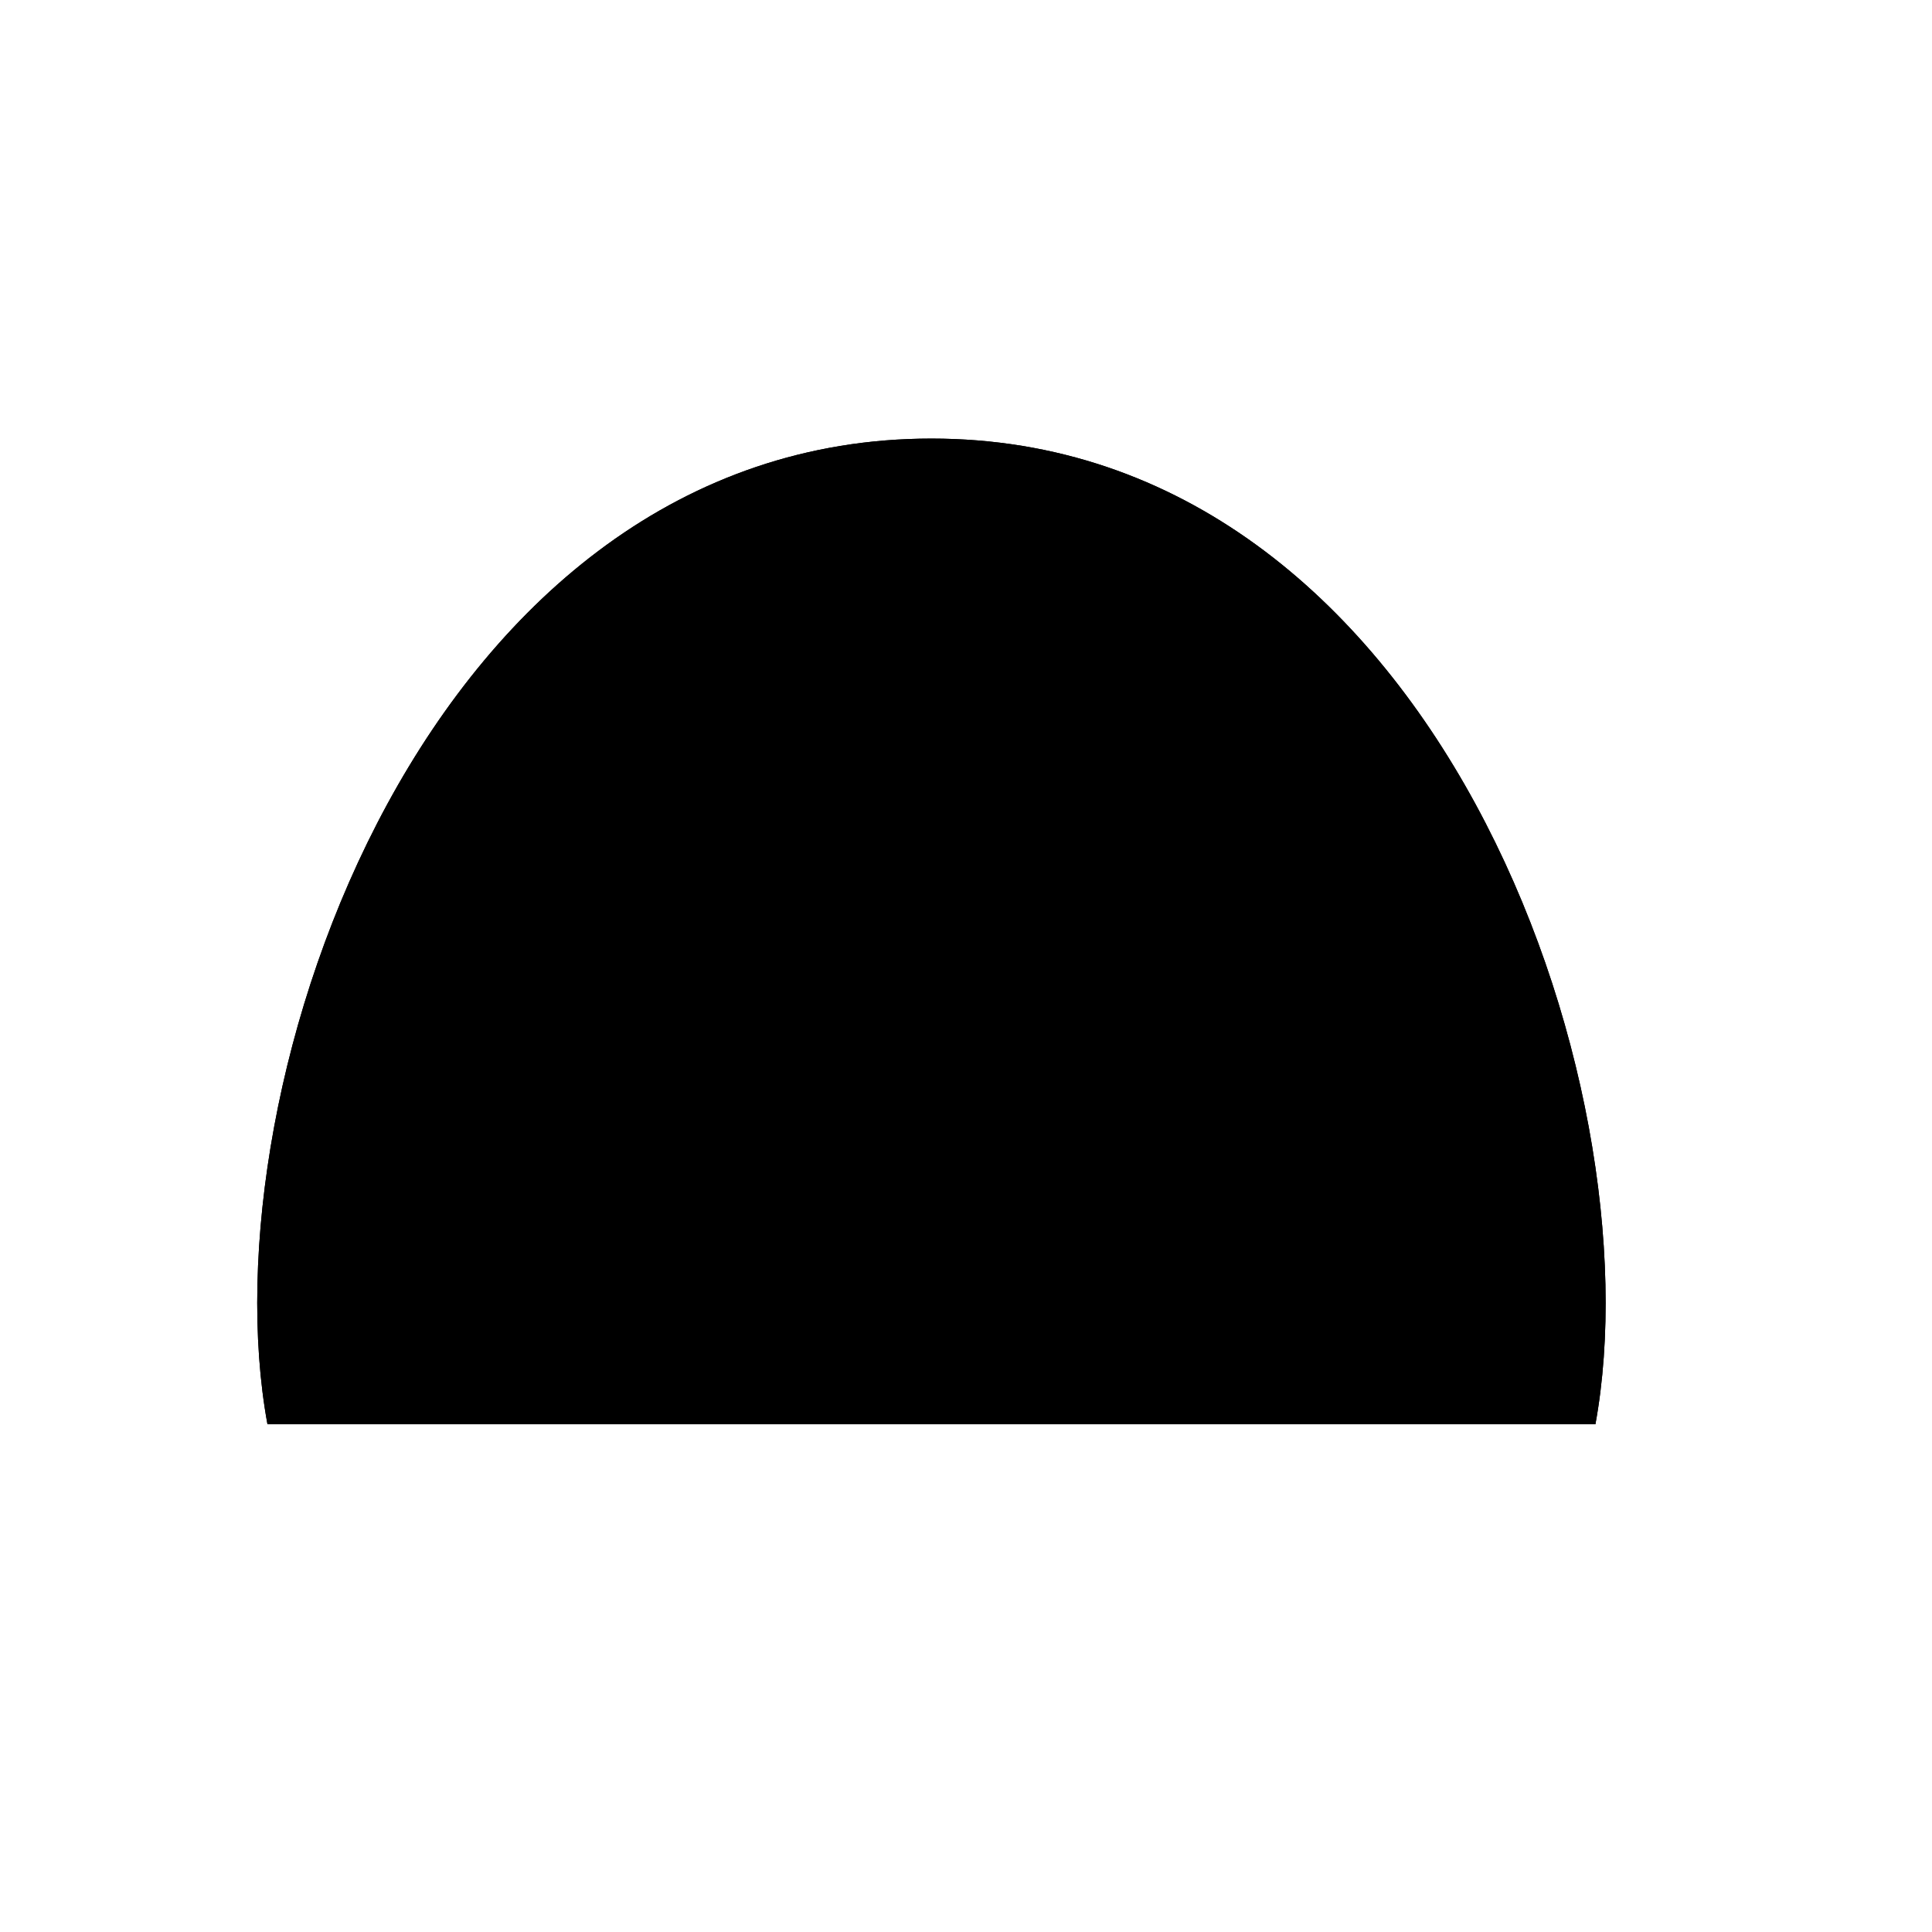
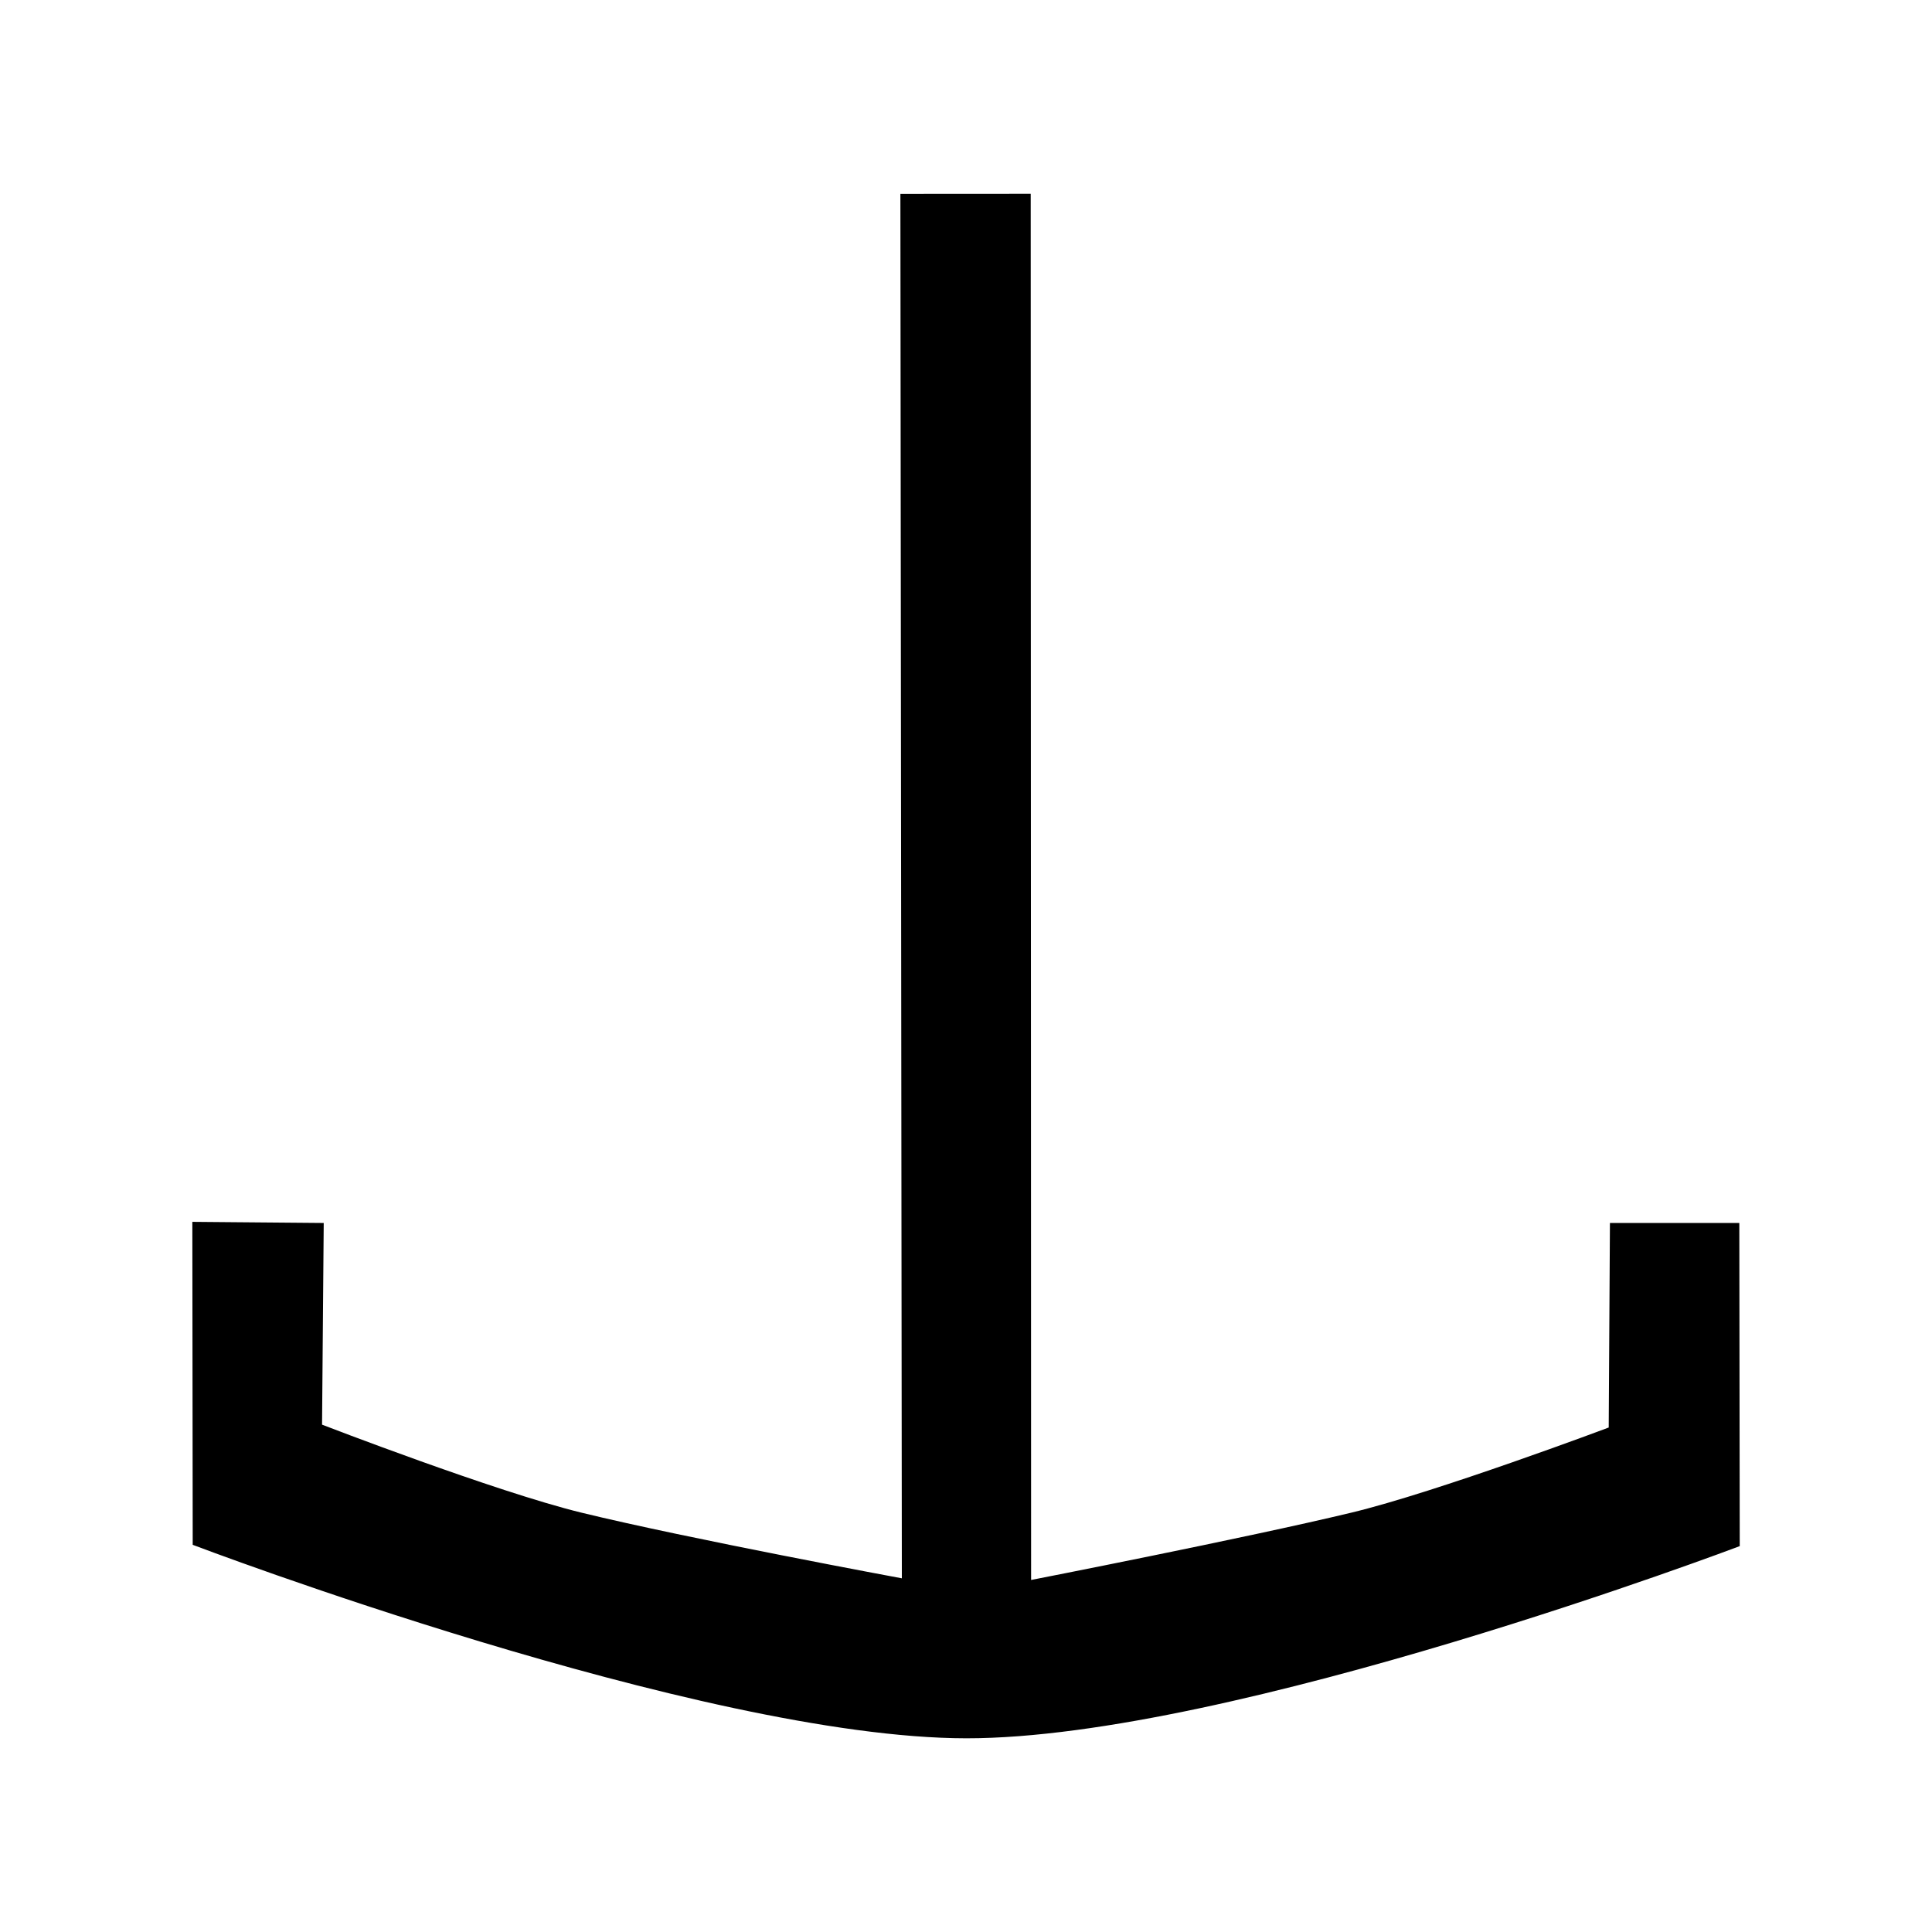
- <svg viewBox="0 0 147 147">
-   <g id="_10_fill" data-name="10 fill">
-     <path class="cls-1" d="M121.39,108.37c4.75-25.87-12.25-75-50.52-75s-55.27,49.12-50.52,75Z" />
-   </g>
-   <g id="_10_stroke" data-name="10 stroke">
-     <path class="cls-2" d="M121.39,108.37c4.75-25.87-12.25-75-50.52-75s-55.27,49.12-50.52,75Z" />
-     <path class="cls-2" d="M100.22,108.37C103,90.13,93.11,55.5,70.86,55.5S38.75,90.13,41.51,108.37" />
-     <path class="cls-2" d="M50.64,108.37c-2.87-18.12,12.5-21.92,20.23-30.29,6.77-7.33,7.52-17.42,0-17.42s-6.77,10.08,0,17.42c7.72,8.37,23.1,12.17,20.23,30.29" />
-   </g>
+ <svg viewBox="0 0 150 150">
+   <path d="m 135.073,120.041 c 0,0 -39.427,14.936 -60.053,14.92 -20.636,-0.016 -60.058,-15.022 -60.058,-15.022 l -0.029,-25.075 10.201,0.088 -0.13,15.658 c 0,0 13.451,5.2 20.135,6.831 8.321,2.031 24.88,5.099 24.88,5.099 L 69.906,15.051 l 10.118,-0.006 0.031,107.623 c 0,0 16.528,-3.223 24.875,-5.229 6.601,-1.586 19.97,-6.606 19.97,-6.606 l 0.095,-15.883 10.045,0.002 z" />
</svg>
